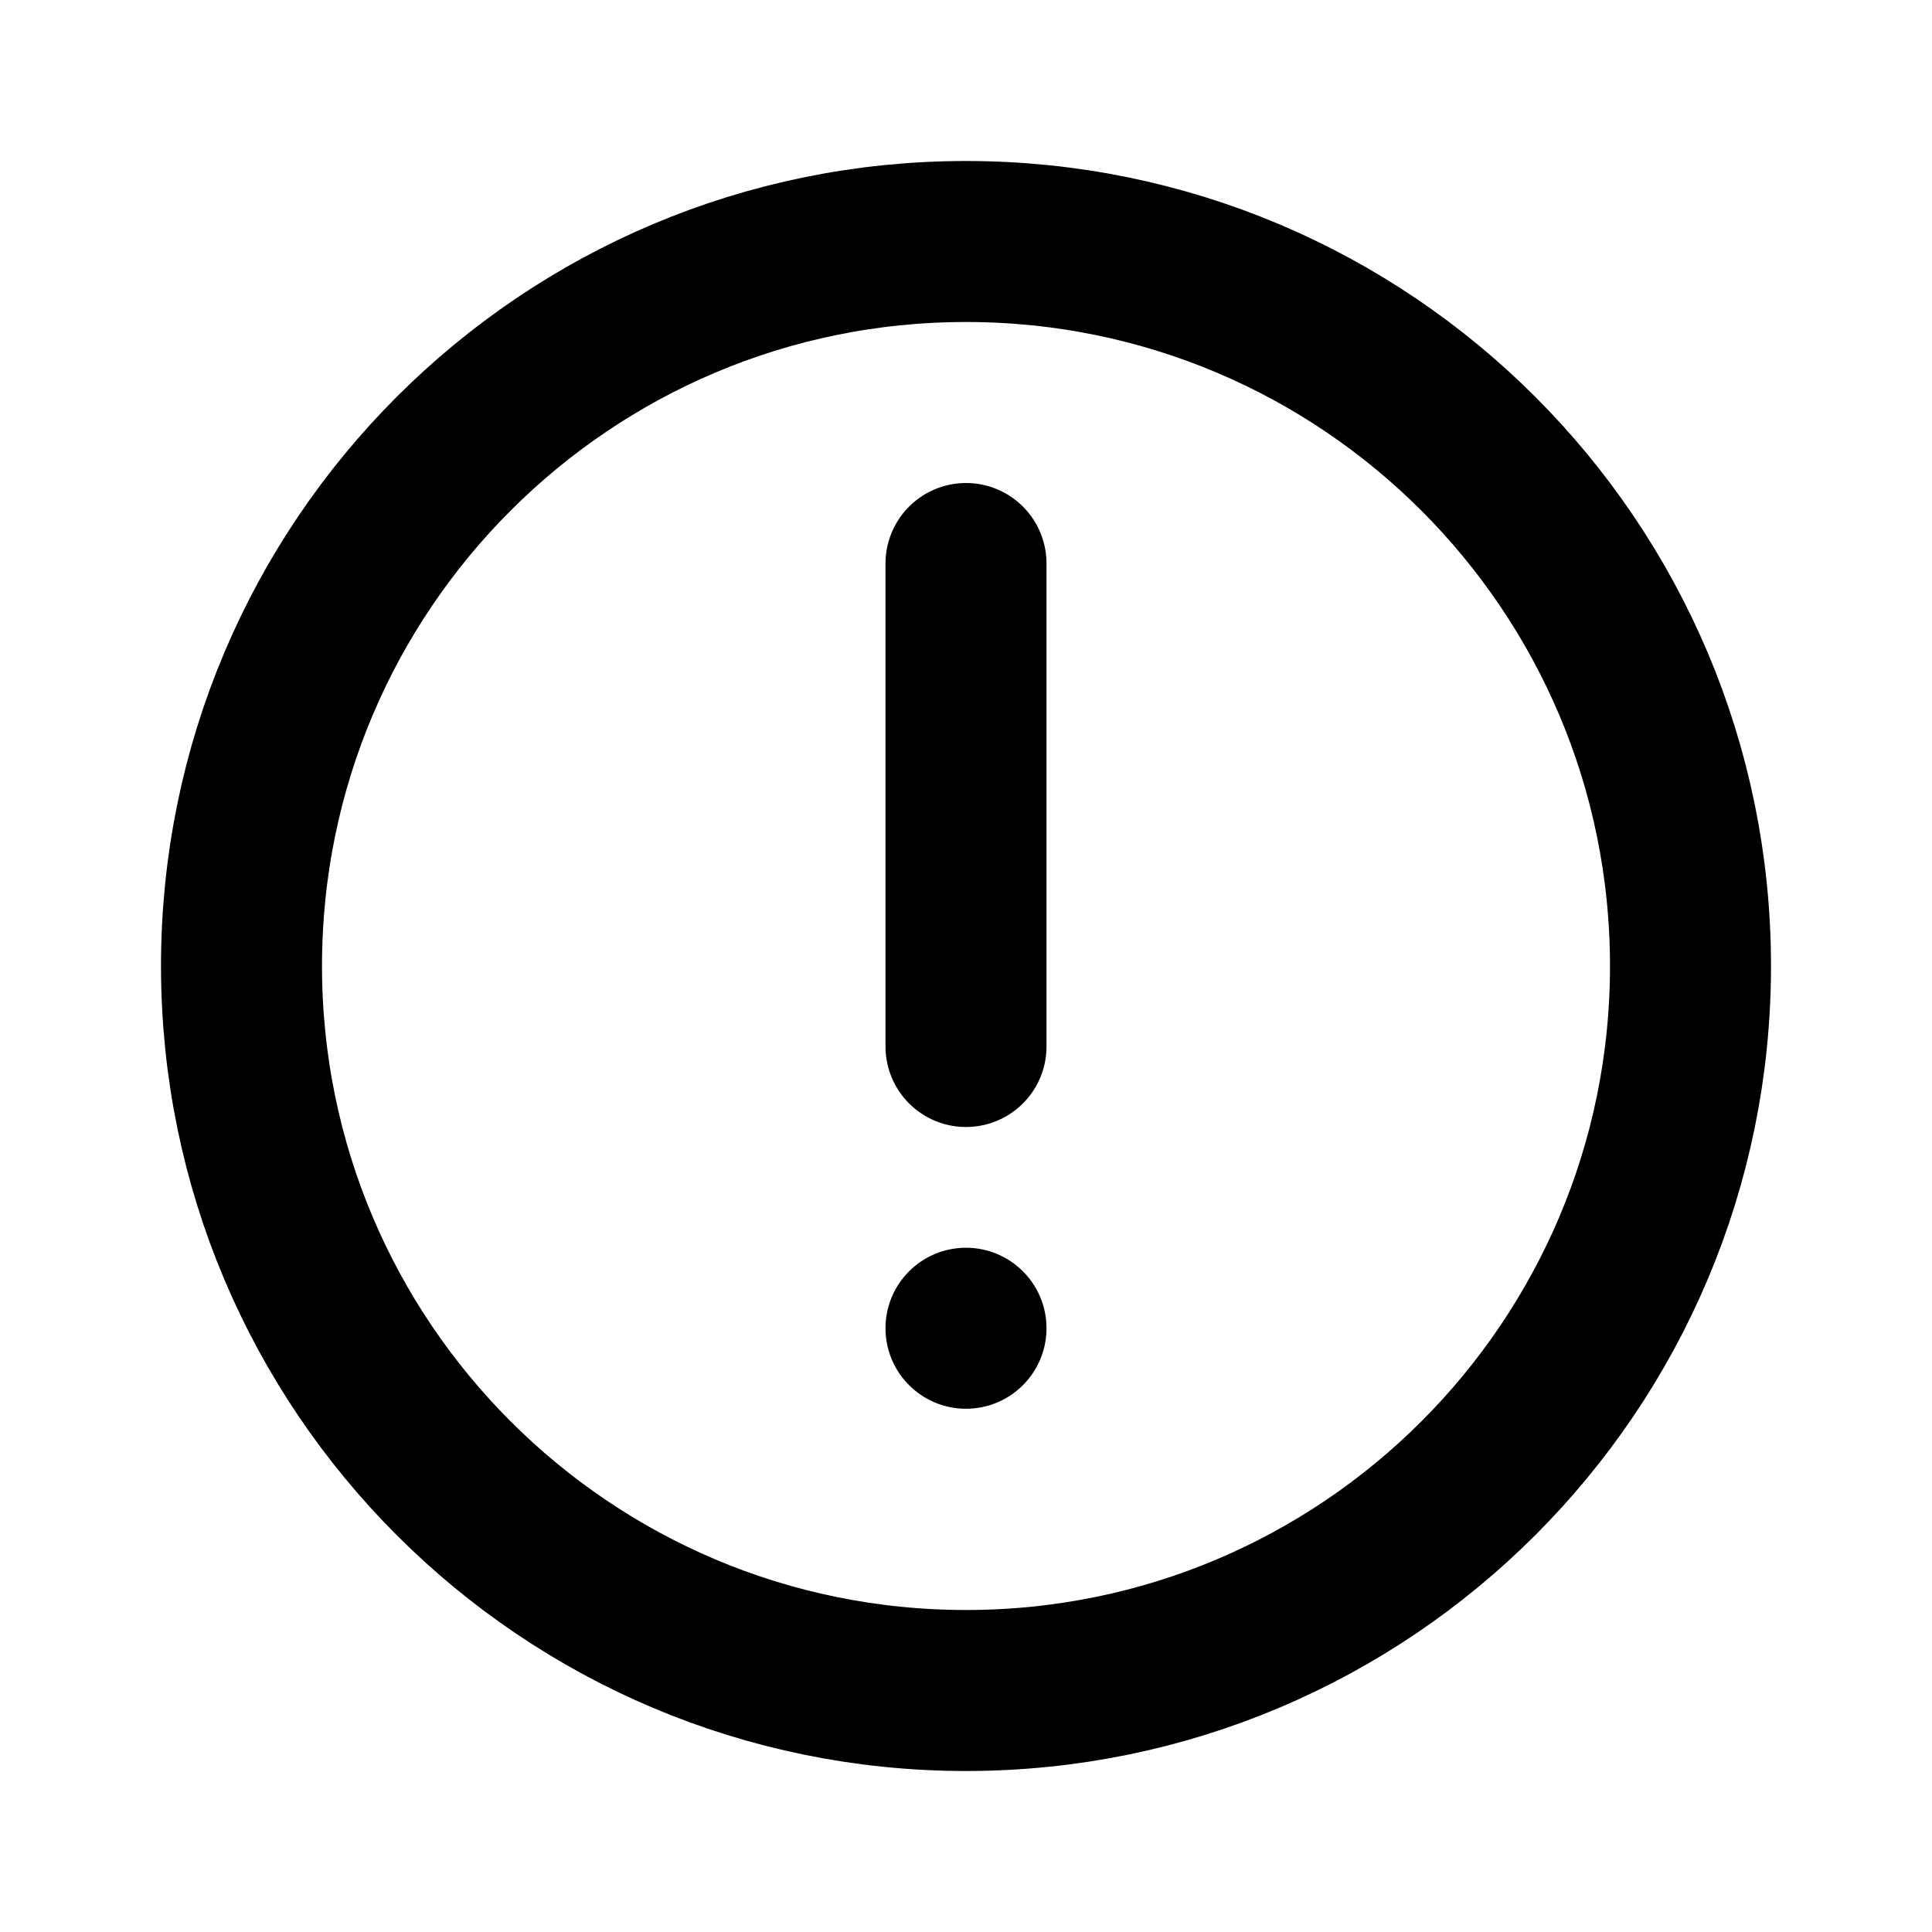
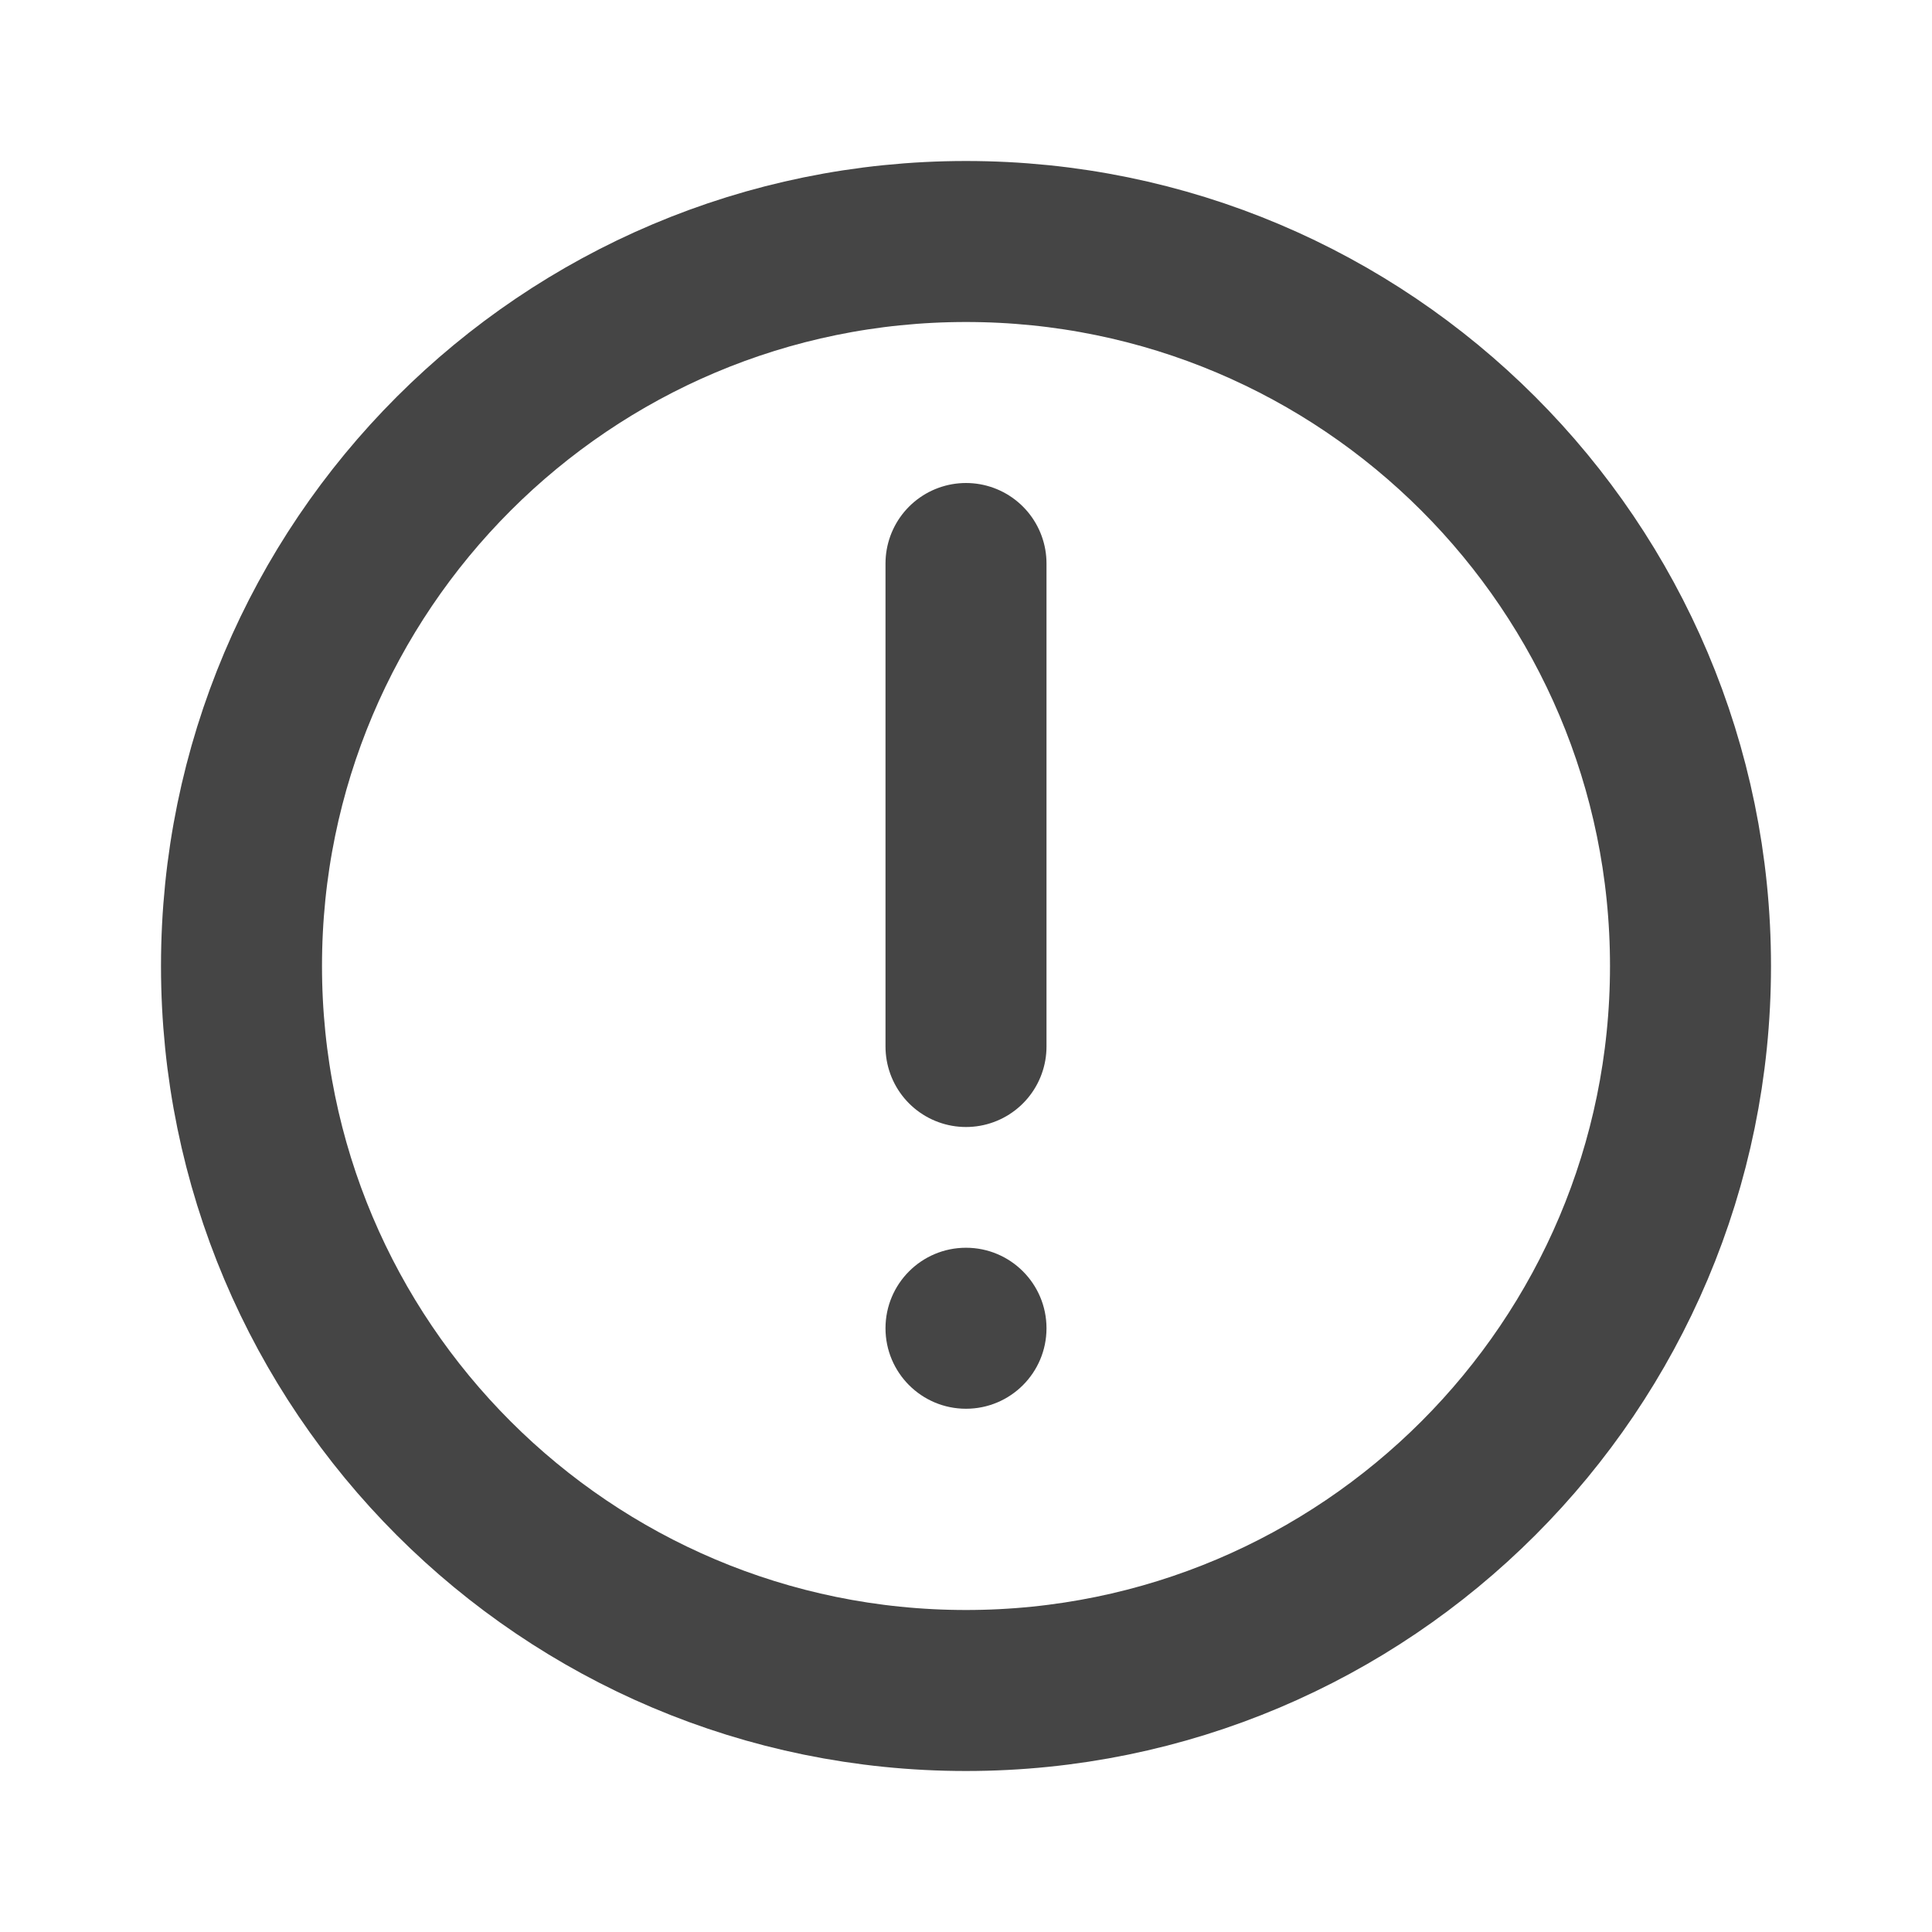
<svg xmlns="http://www.w3.org/2000/svg" width="18" height="18" viewBox="0 0 18 18" fill="none">
-   <path d="M9 5.25V9.75M15.75 9C15.75 12.728 12.728 15.75 9 15.75C5.272 15.75 2.25 12.728 2.25 9C2.25 5.272 5.272 2.25 9 2.25C12.728 2.25 15.75 5.272 15.75 9Z" stroke="black" stroke-width="1.5" stroke-linecap="round" stroke-linejoin="round" />
-   <circle cx="9" cy="12.375" r="0.75" fill="black" />
+   <path d="M9 5.25V9.75M15.75 9C15.75 12.728 12.728 15.75 9 15.75C5.272 15.75 2.25 12.728 2.25 9C2.25 5.272 5.272 2.25 9 2.25C12.728 2.25 15.75 5.272 15.75 9Z" stroke="#454545" stroke-width="1.5" stroke-linecap="round" stroke-linejoin="round" />
+   <circle cx="9" cy="12.375" r="0.75" fill="#454545" />
</svg>
